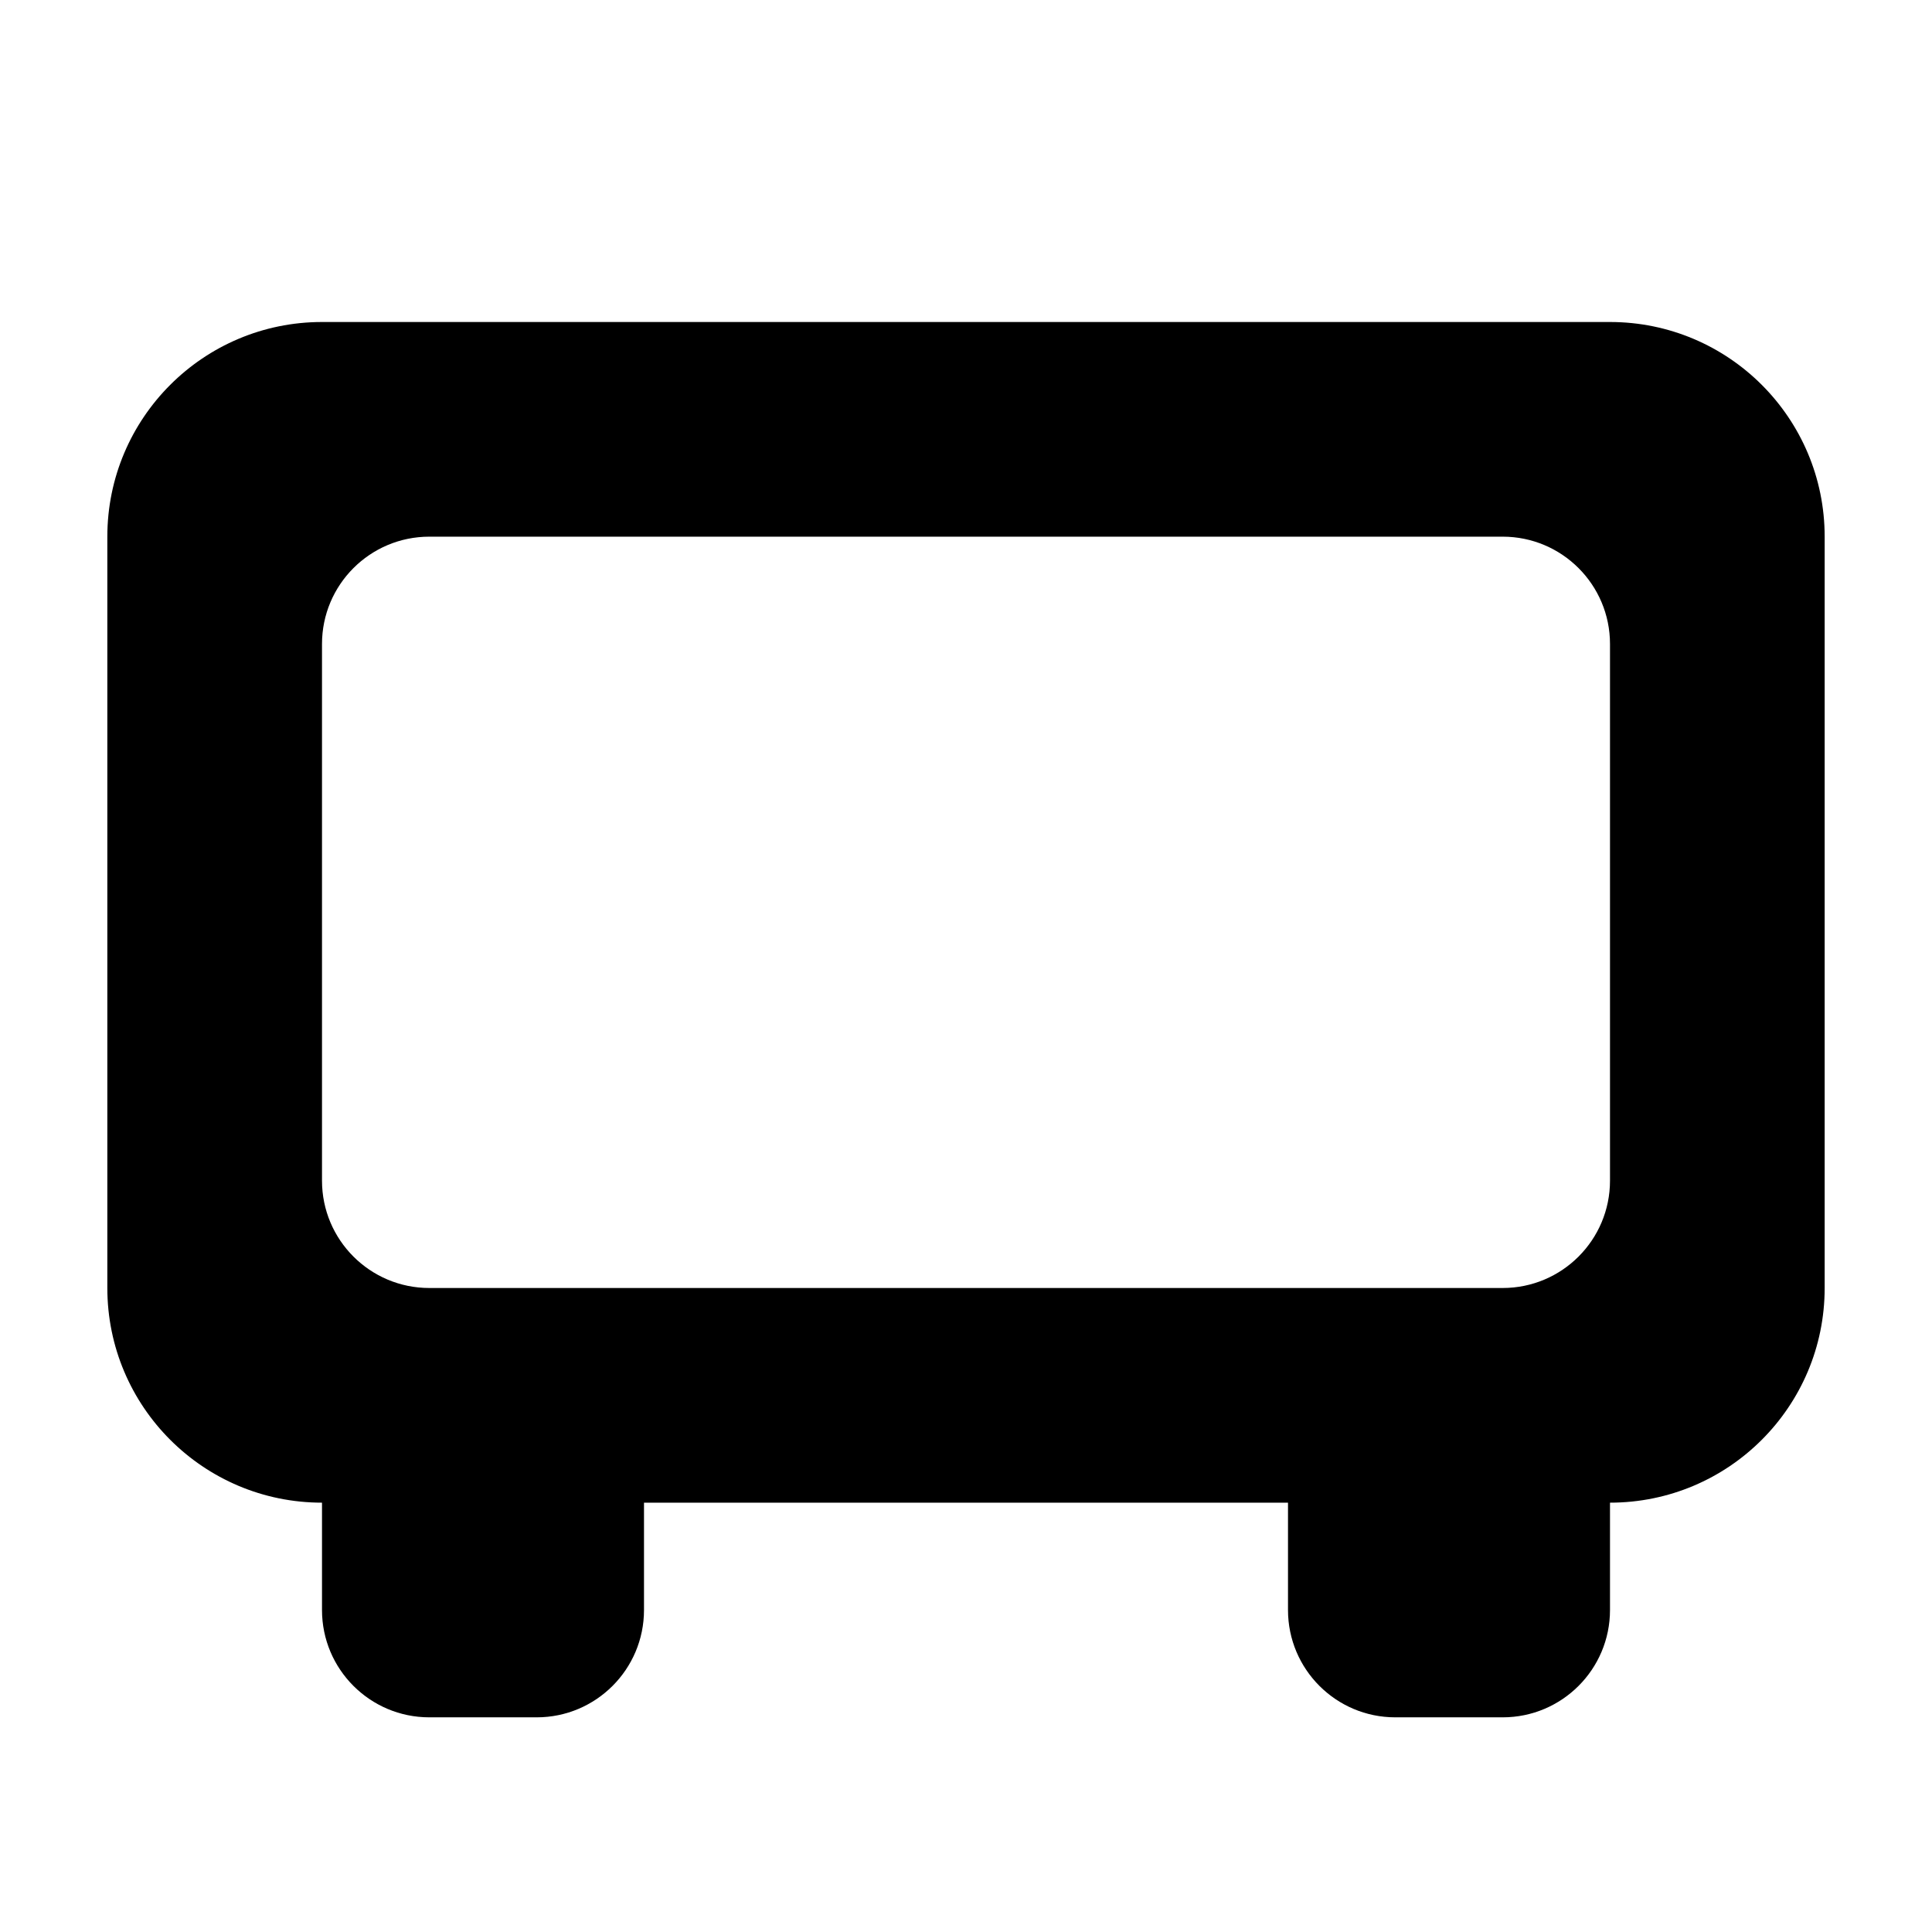
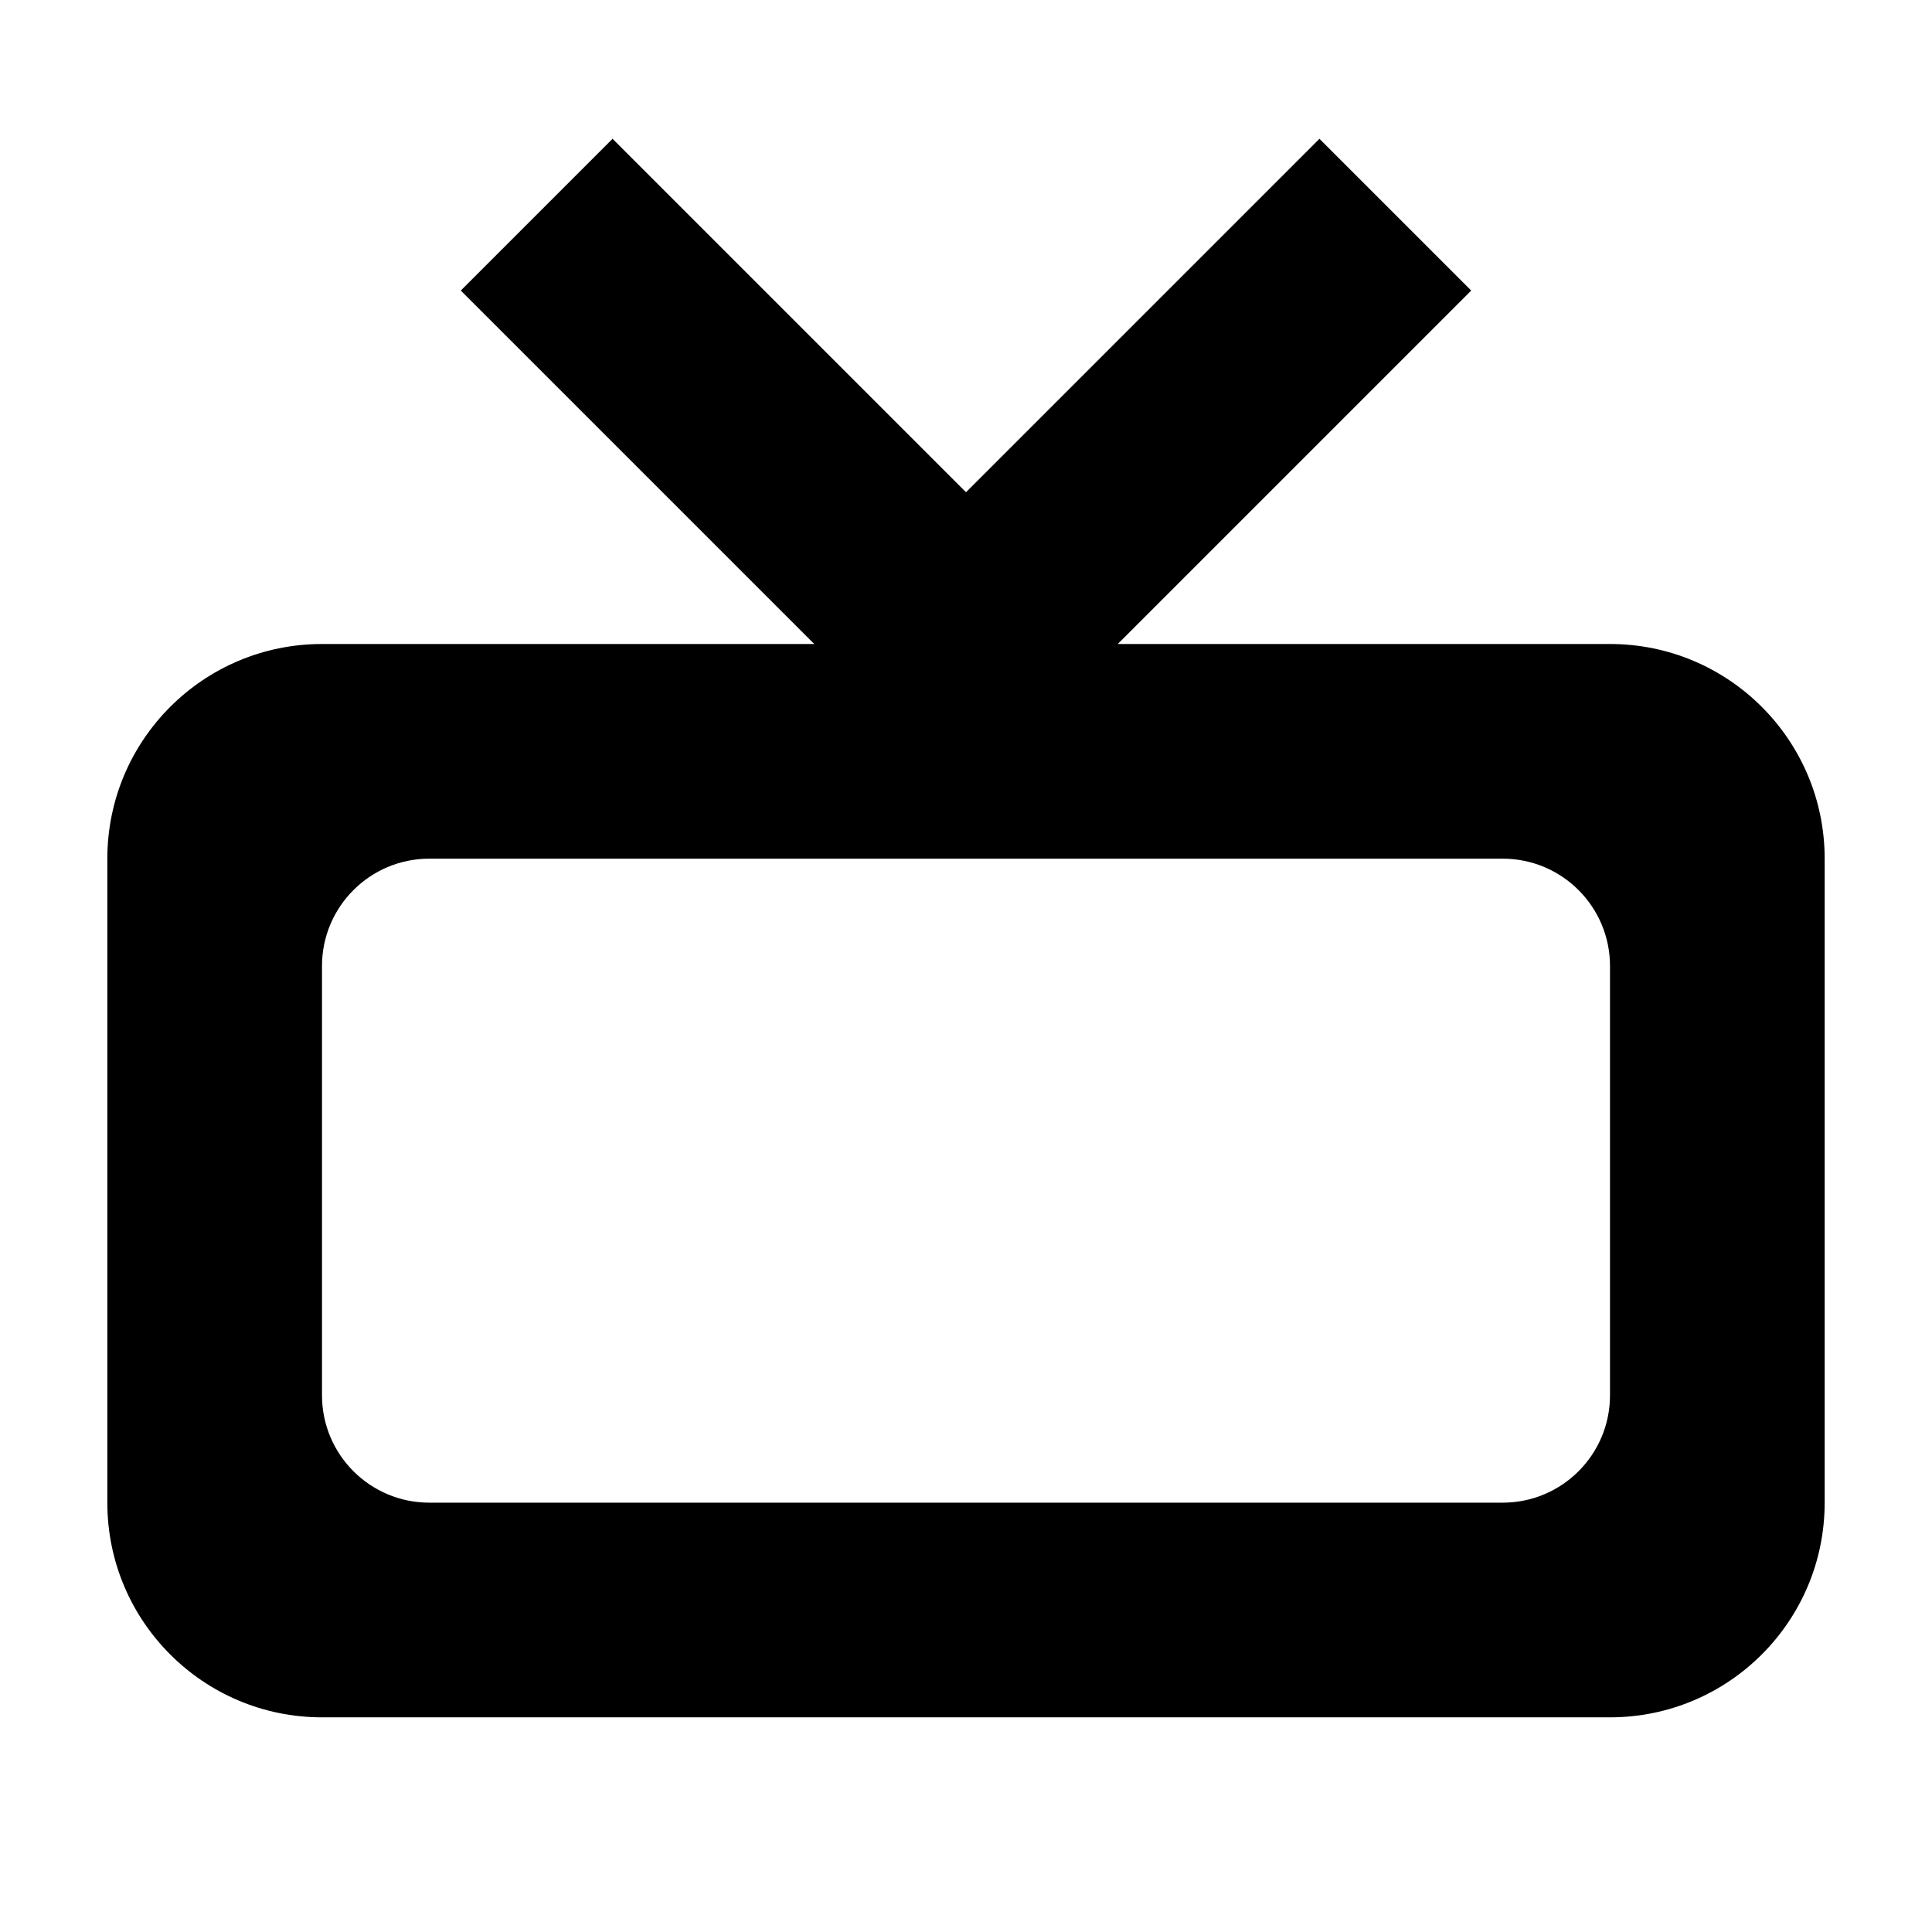
<svg xmlns="http://www.w3.org/2000/svg" viewBox="0 0 18 18" width="18" height="18">
-   <path fill="currentColor" fill-rule="evenodd" d="M3 3H15A2 2 0 0 1 17 5V12A2 2 0 0 1 15 14H3A2 2 0 0 1 1 12V5A2 2 0 0 1 3 3ZM4 5H14A1 1 0 0 1 15 6V11A1 1 0 0 1 14 12H4A1 1 0 0 1 3 11V6A1 1 0 0 1 4 5ZM3 14H6V15A1 1 0 0 1 5 16H4A1 1 0 0 1 3 15V14ZM12 14H15V15A1 1 0 0 1 14 16H13A1 1 0 0 1 12 15V14Z" />
+   <path fill="currentColor" fill-rule="evenodd" d="M3 6H15A2 2 0 0 1 17 8V14A2 2 0 0 1 15 16H3A2 2 0 0 1 1 14V8A2 2 0 0 1 3 6ZM4 8H14A1 1 0 0 1 15 9V13A1 1 0 0 1 14 14H4A1 1 0 0 1 3 13V9A1 1 0 0 1 4 8ZM4.293 2.707L5.707 1.293L9 4.586L12.293 1.293L13.707 2.707L10.414 6L7.586 6Z" />
</svg>
